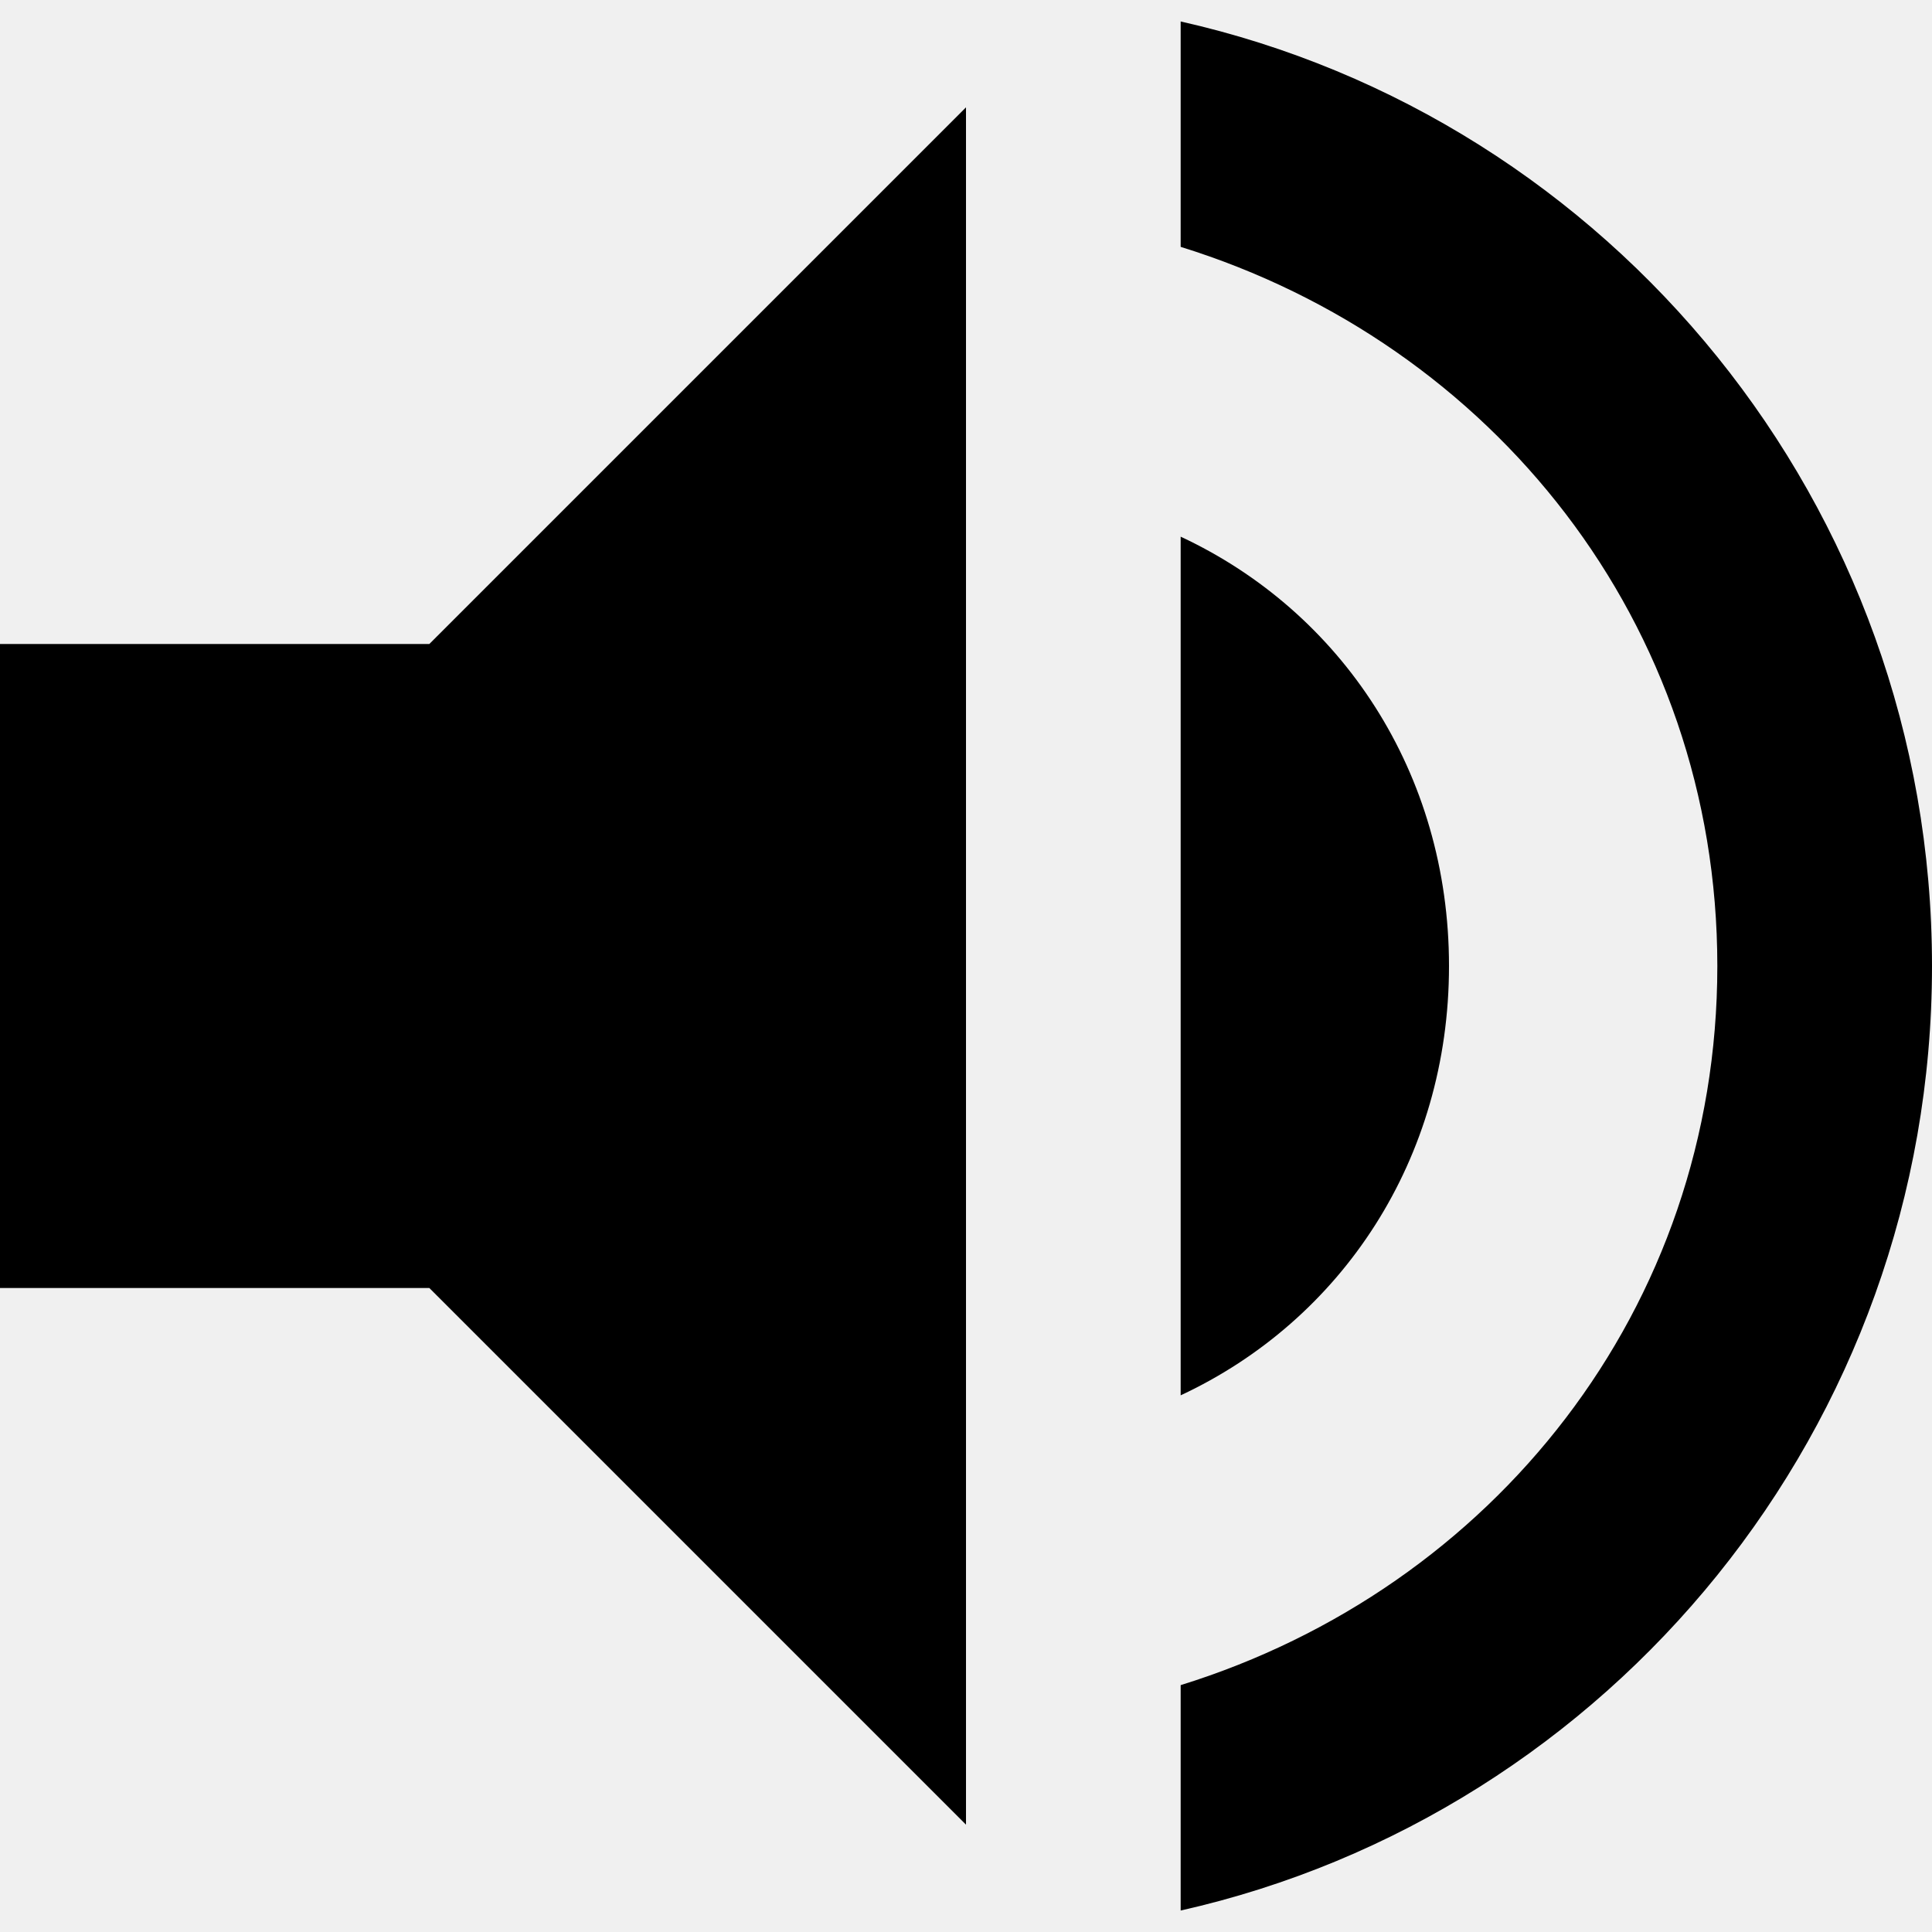
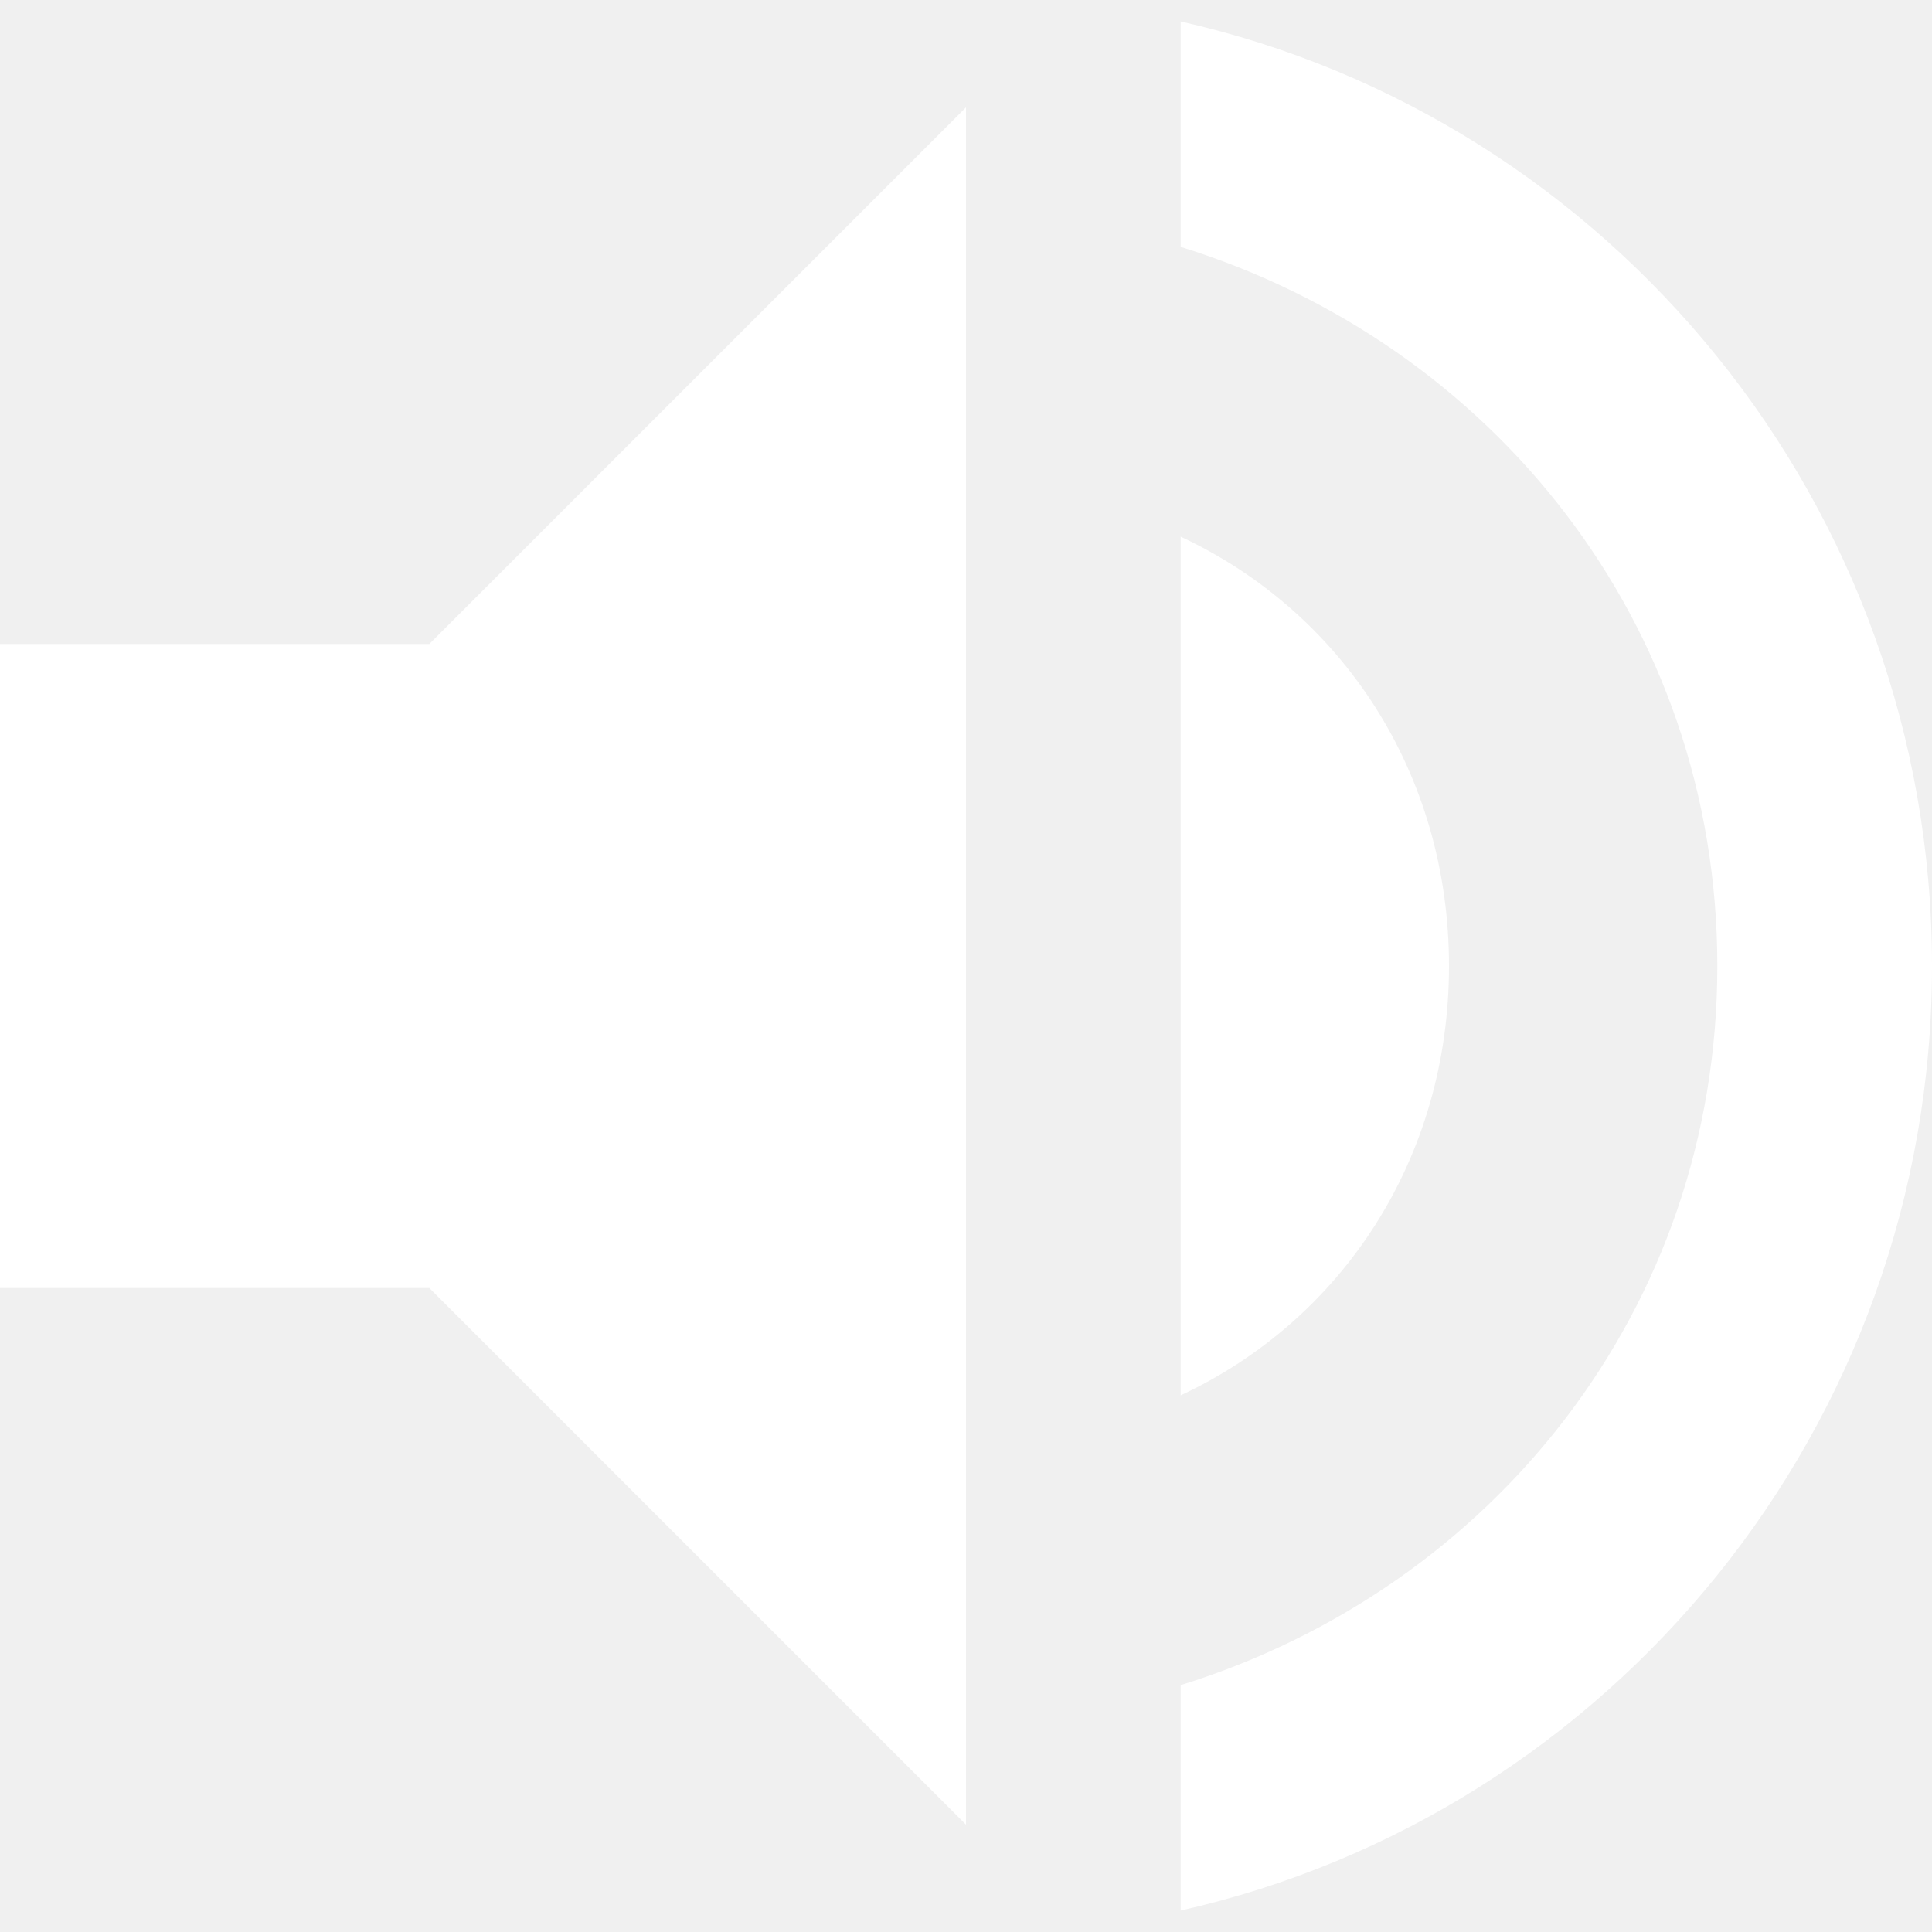
- <svg xmlns="http://www.w3.org/2000/svg" height="18px" version="1.1" viewBox="0 0 18 18" width="18px">
-   <defs />
-   <g fill="none" fill-rule="evenodd" id="Page-1" stroke="none" stroke-width="1">
-     <g fill="#000000" id="Icons-AV" transform="translate(-211, -170)">
+ <svg xmlns="http://www.w3.org/2000/svg" version="1.1" id="Layer_1" x="0px" y="0px" viewBox="0 0 18 18" enable-background="new 0 0 18 18" xml:space="preserve">
+   <g id="Page-1">
+     <g id="Icons-AV" transform="translate(-211, -170)">
      <g id="volume-up" transform="translate(211, 170)">
-         <path d="M0,6 L0,12 L4,12 L9,17 L9,1 L4,6 L0,6 L0,6 Z M13.5,9 C13.5,7.2 12.5,5.7 11,5 L11,13 C12.5,12.3 13.5,10.8 13.5,9 L13.5,9 Z M11,0.2 L11,2.3 C13.9,3.2 16,5.8 16,9 C16,12.2 13.9,14.8 11,15.7 L11,17.8 C15,16.9 18,13.3 18,9 C18,4.7 15,1.1 11,0.2 L11,0.2 Z" id="Shape" />
+         <path id="Shape" fill="#FFFFFF" d="M0,6v6h4l5,5V1L4,6H0L0,6z M13.5,9c0-1.8-1-3.3-2.5-4v8C12.5,12.3,13.5,10.8,13.5,9L13.5,9z      M11,0.2v2.1c2.9,0.9,5,3.5,5,6.7s-2.1,5.8-5,6.7v2.1c4-0.9,7-4.5,7-8.8S15,1.1,11,0.2L11,0.2z" />
      </g>
    </g>
  </g>
</svg>
